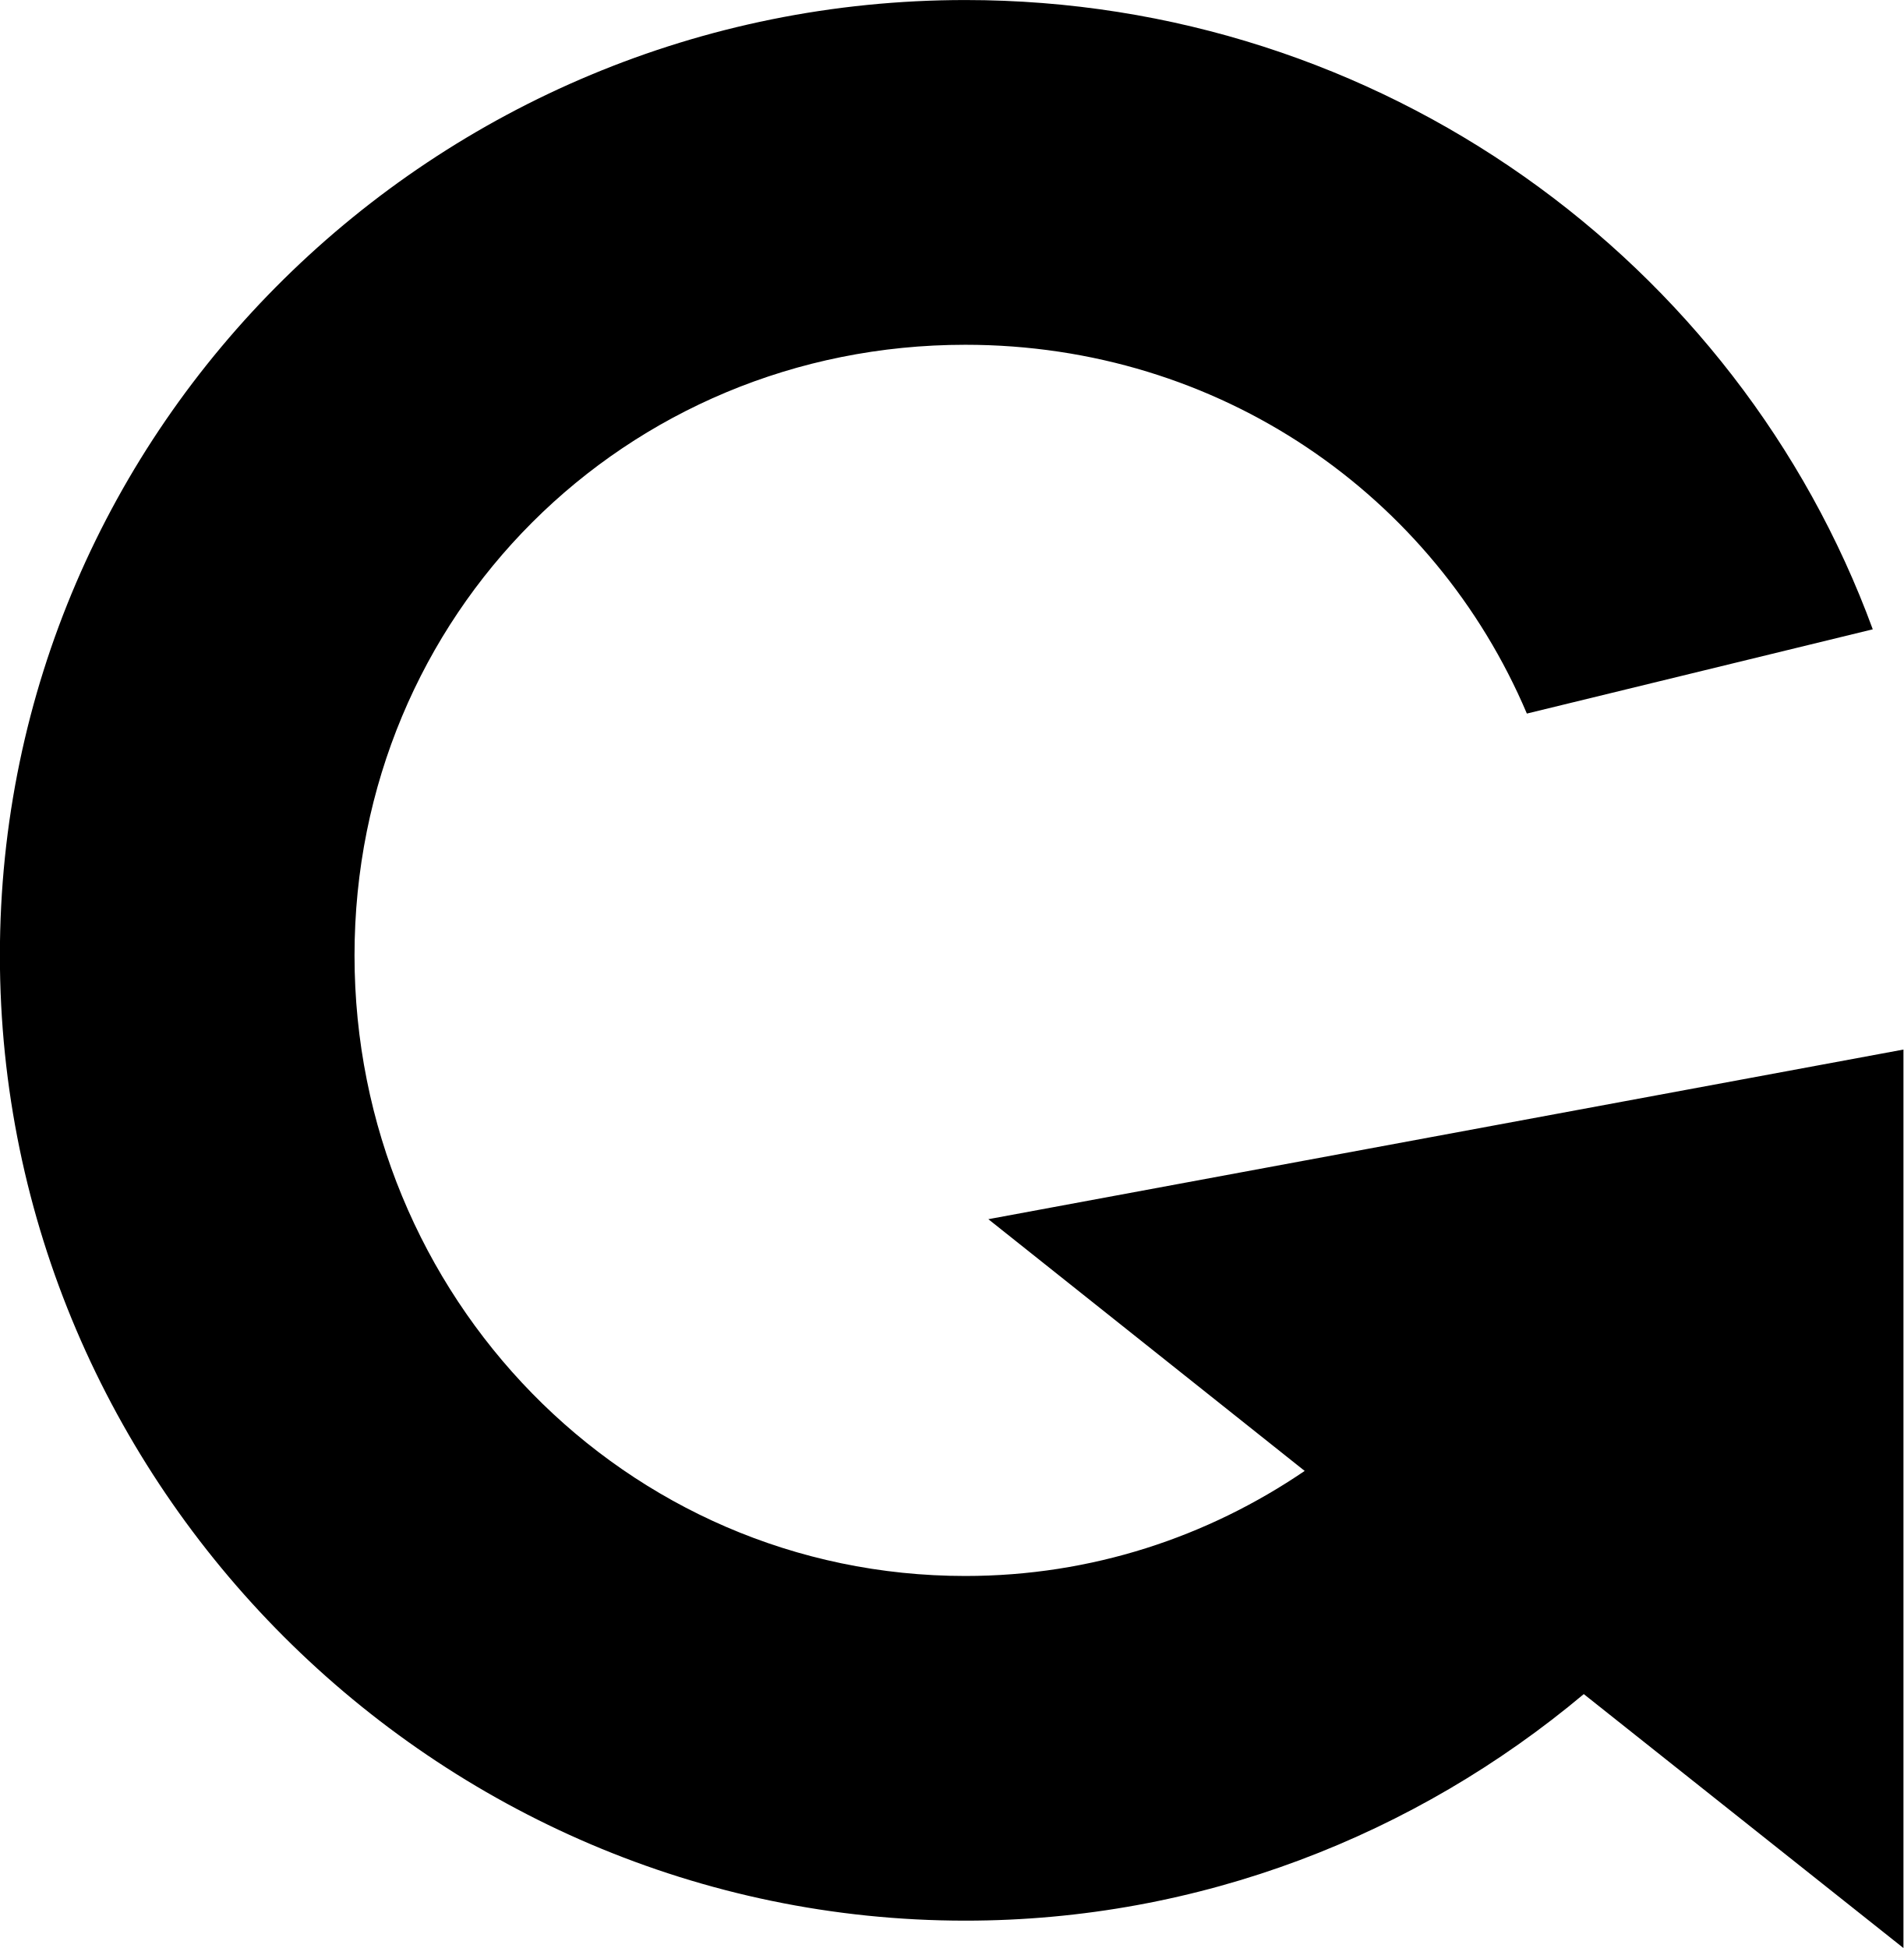
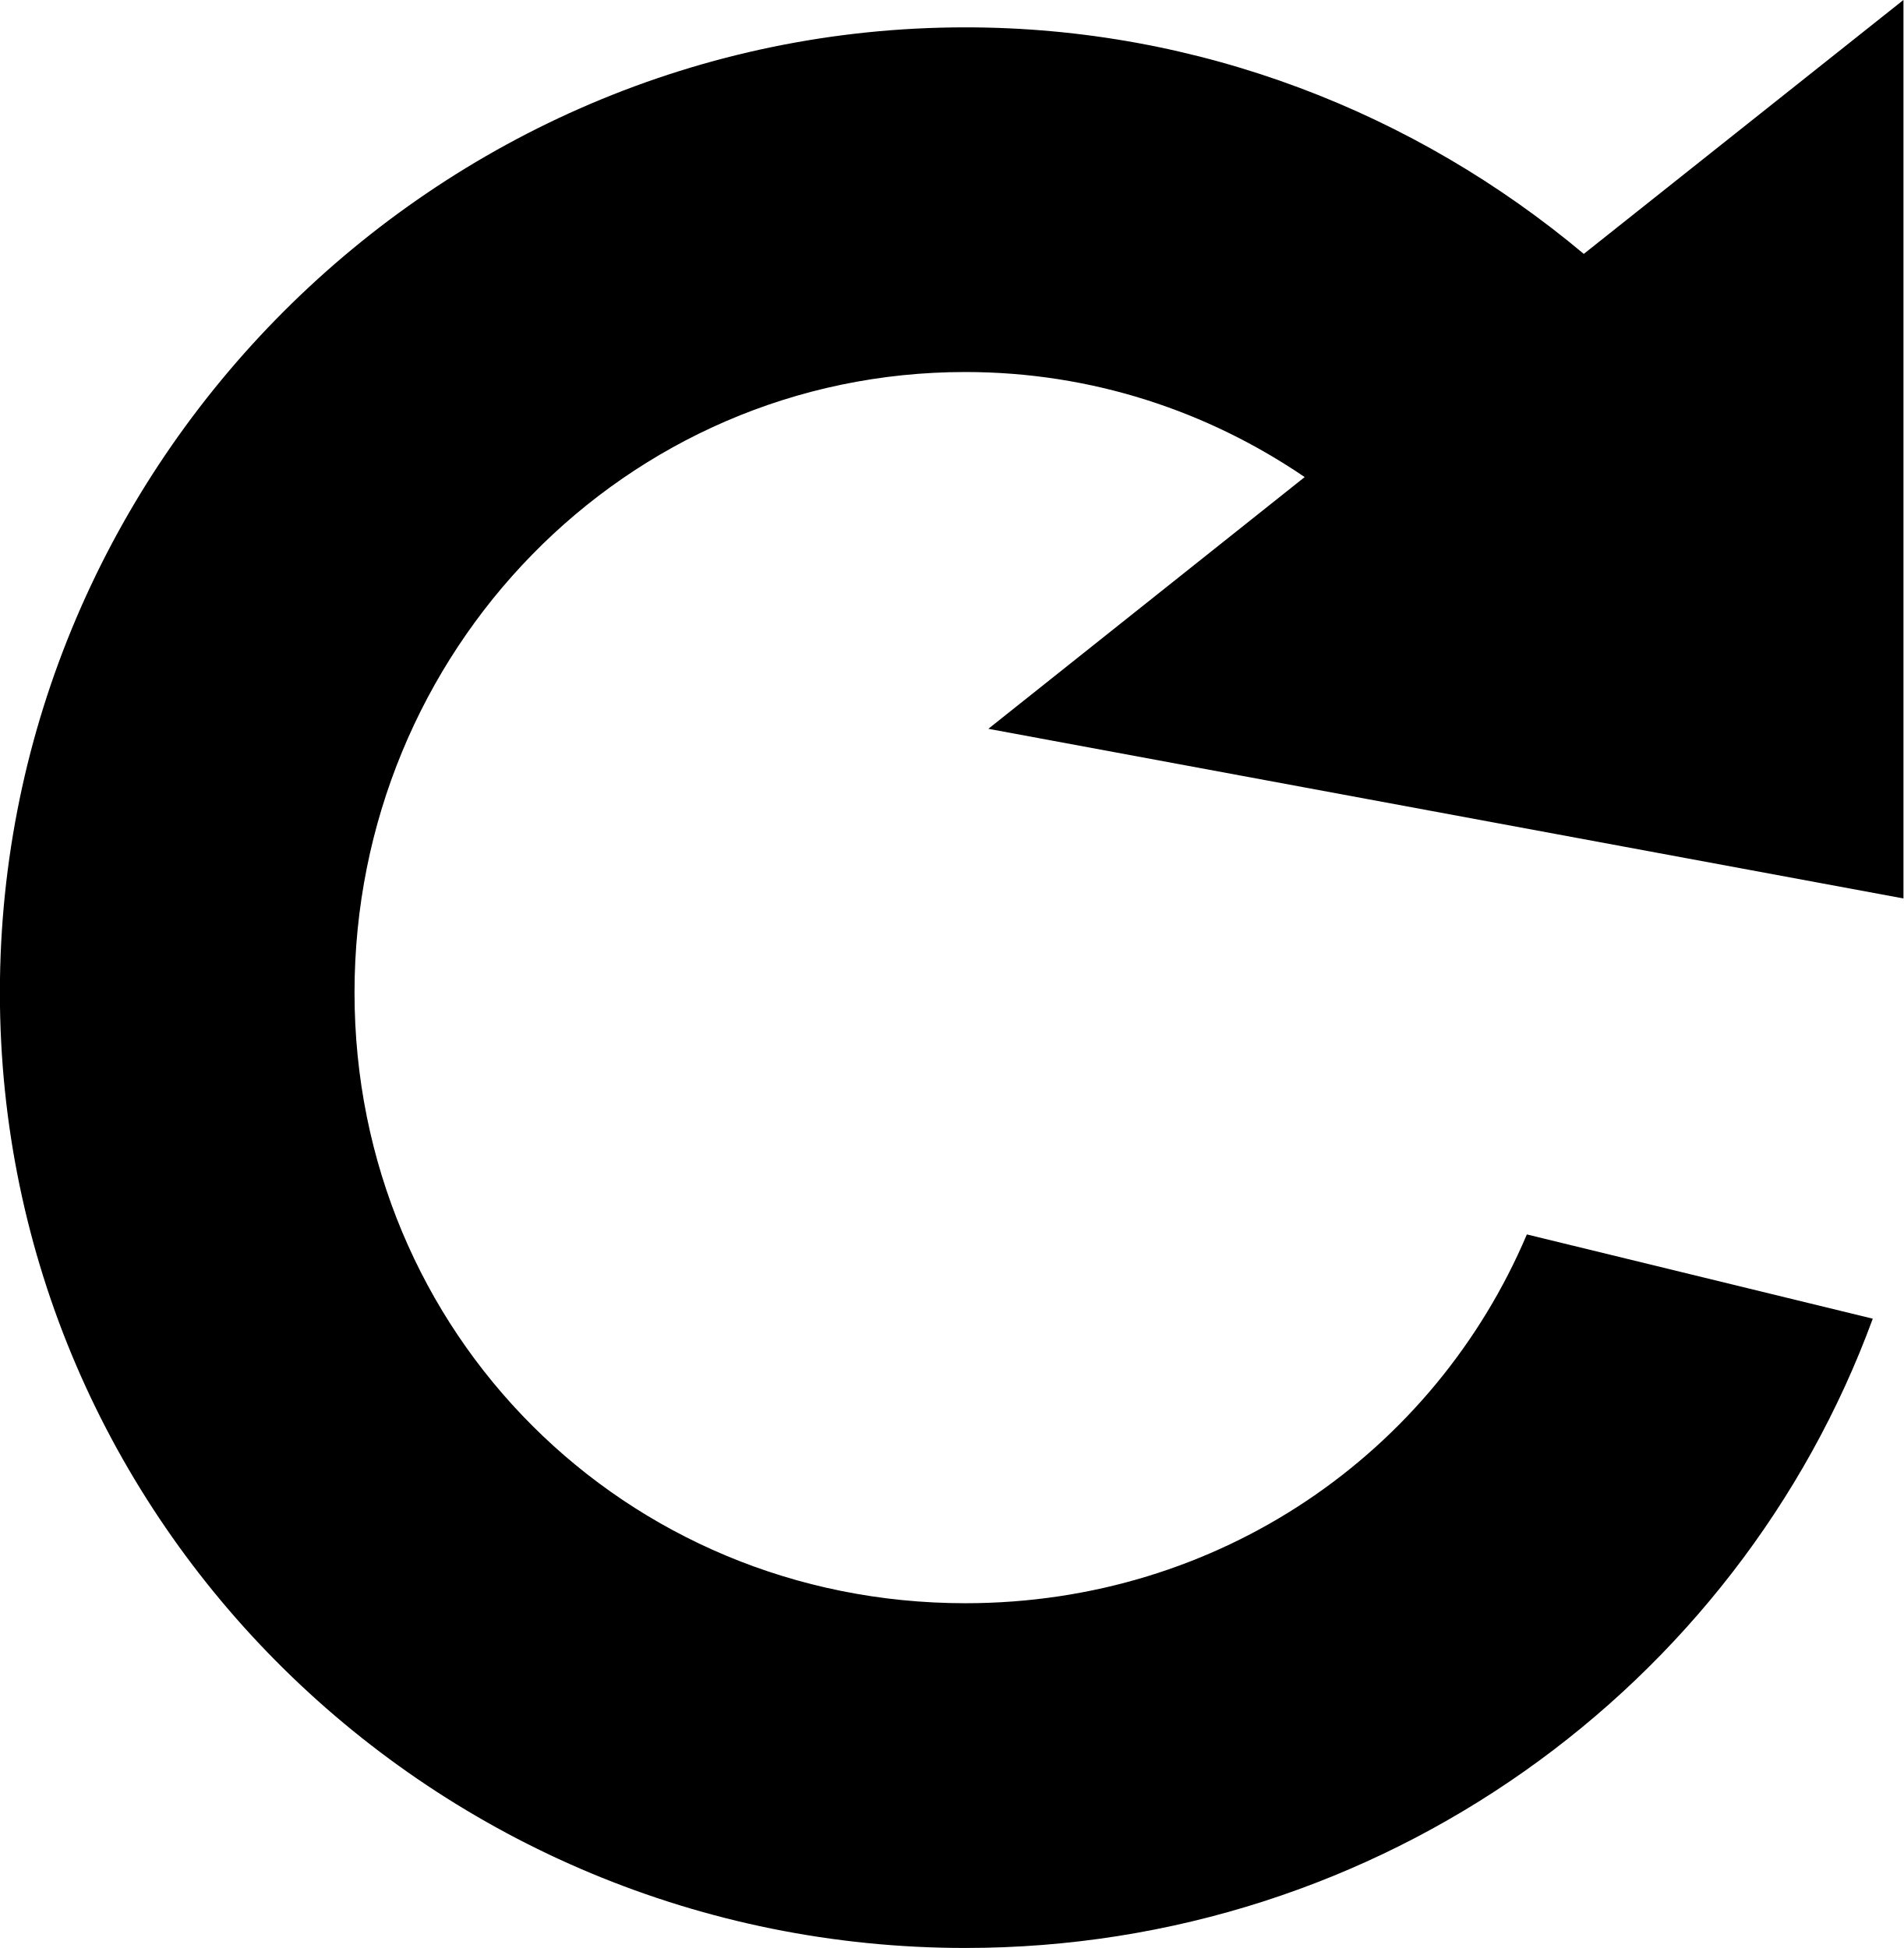
<svg xmlns="http://www.w3.org/2000/svg" id="svg2" viewBox="0 0 54.344 55.625" version="1.1">
-   <g id="layer1" transform="scale(1, -1) translate(0, -55.625) translate(-344.94,-314.12)">
+   <g id="layer1" transform="translate(-344.94 -314.12)">
    <path id="path3768" style="block-progression:tb;text-indent:0;color:#000000;text-transform:none;fill:#000000" d="m399.28 314.12-9.125 7.25c-4.799-4.024-10.962-6.469-17.656-6.469-15.129 0-27.562 12.434-27.562 27.562 0 15.129 12.434 27.281 27.562 27.281 11.86 0 22.052-7.455 25.906-17.969l-9.875-2.406c-2.643 6.232-8.767 10.531-16.031 10.531-9.724 0-17.438-7.713-17.438-17.438 0-9.724 7.713-17.719 17.438-17.719 3.608 0 6.923 1.117 9.688 3l-9.031 7.188 26.125 4.844v-25.656z" />
  </g>
</svg>
